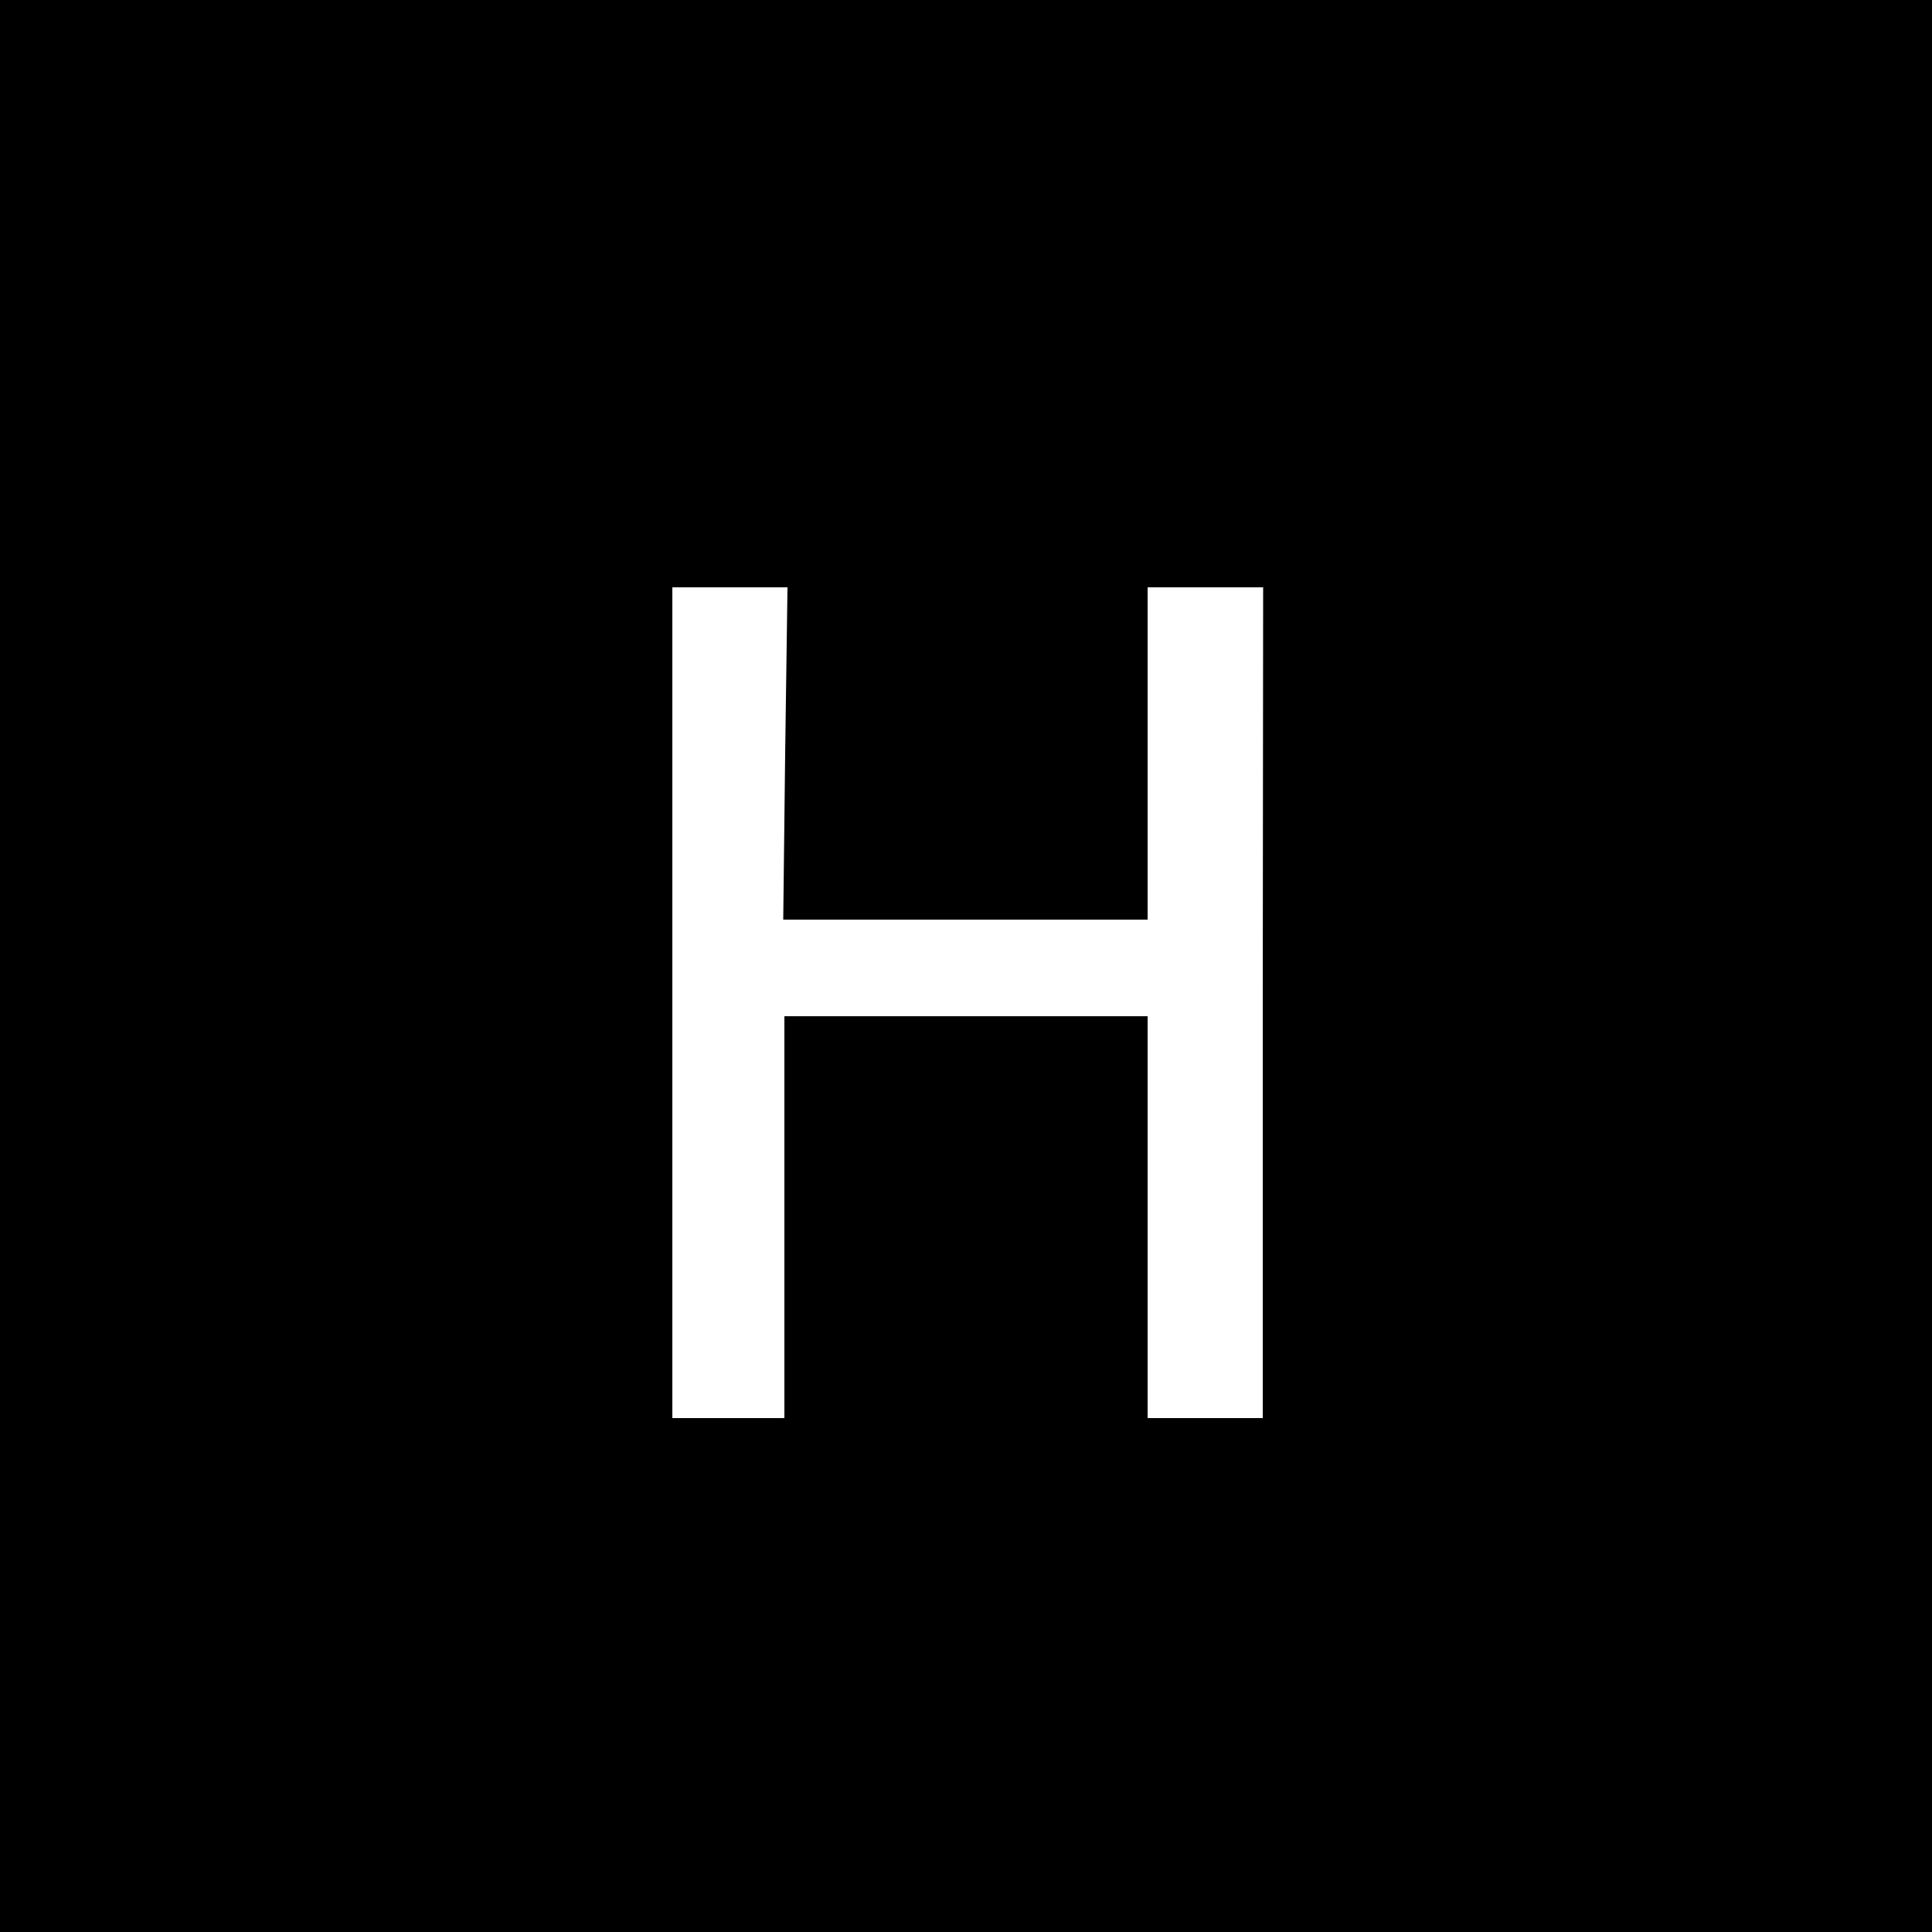
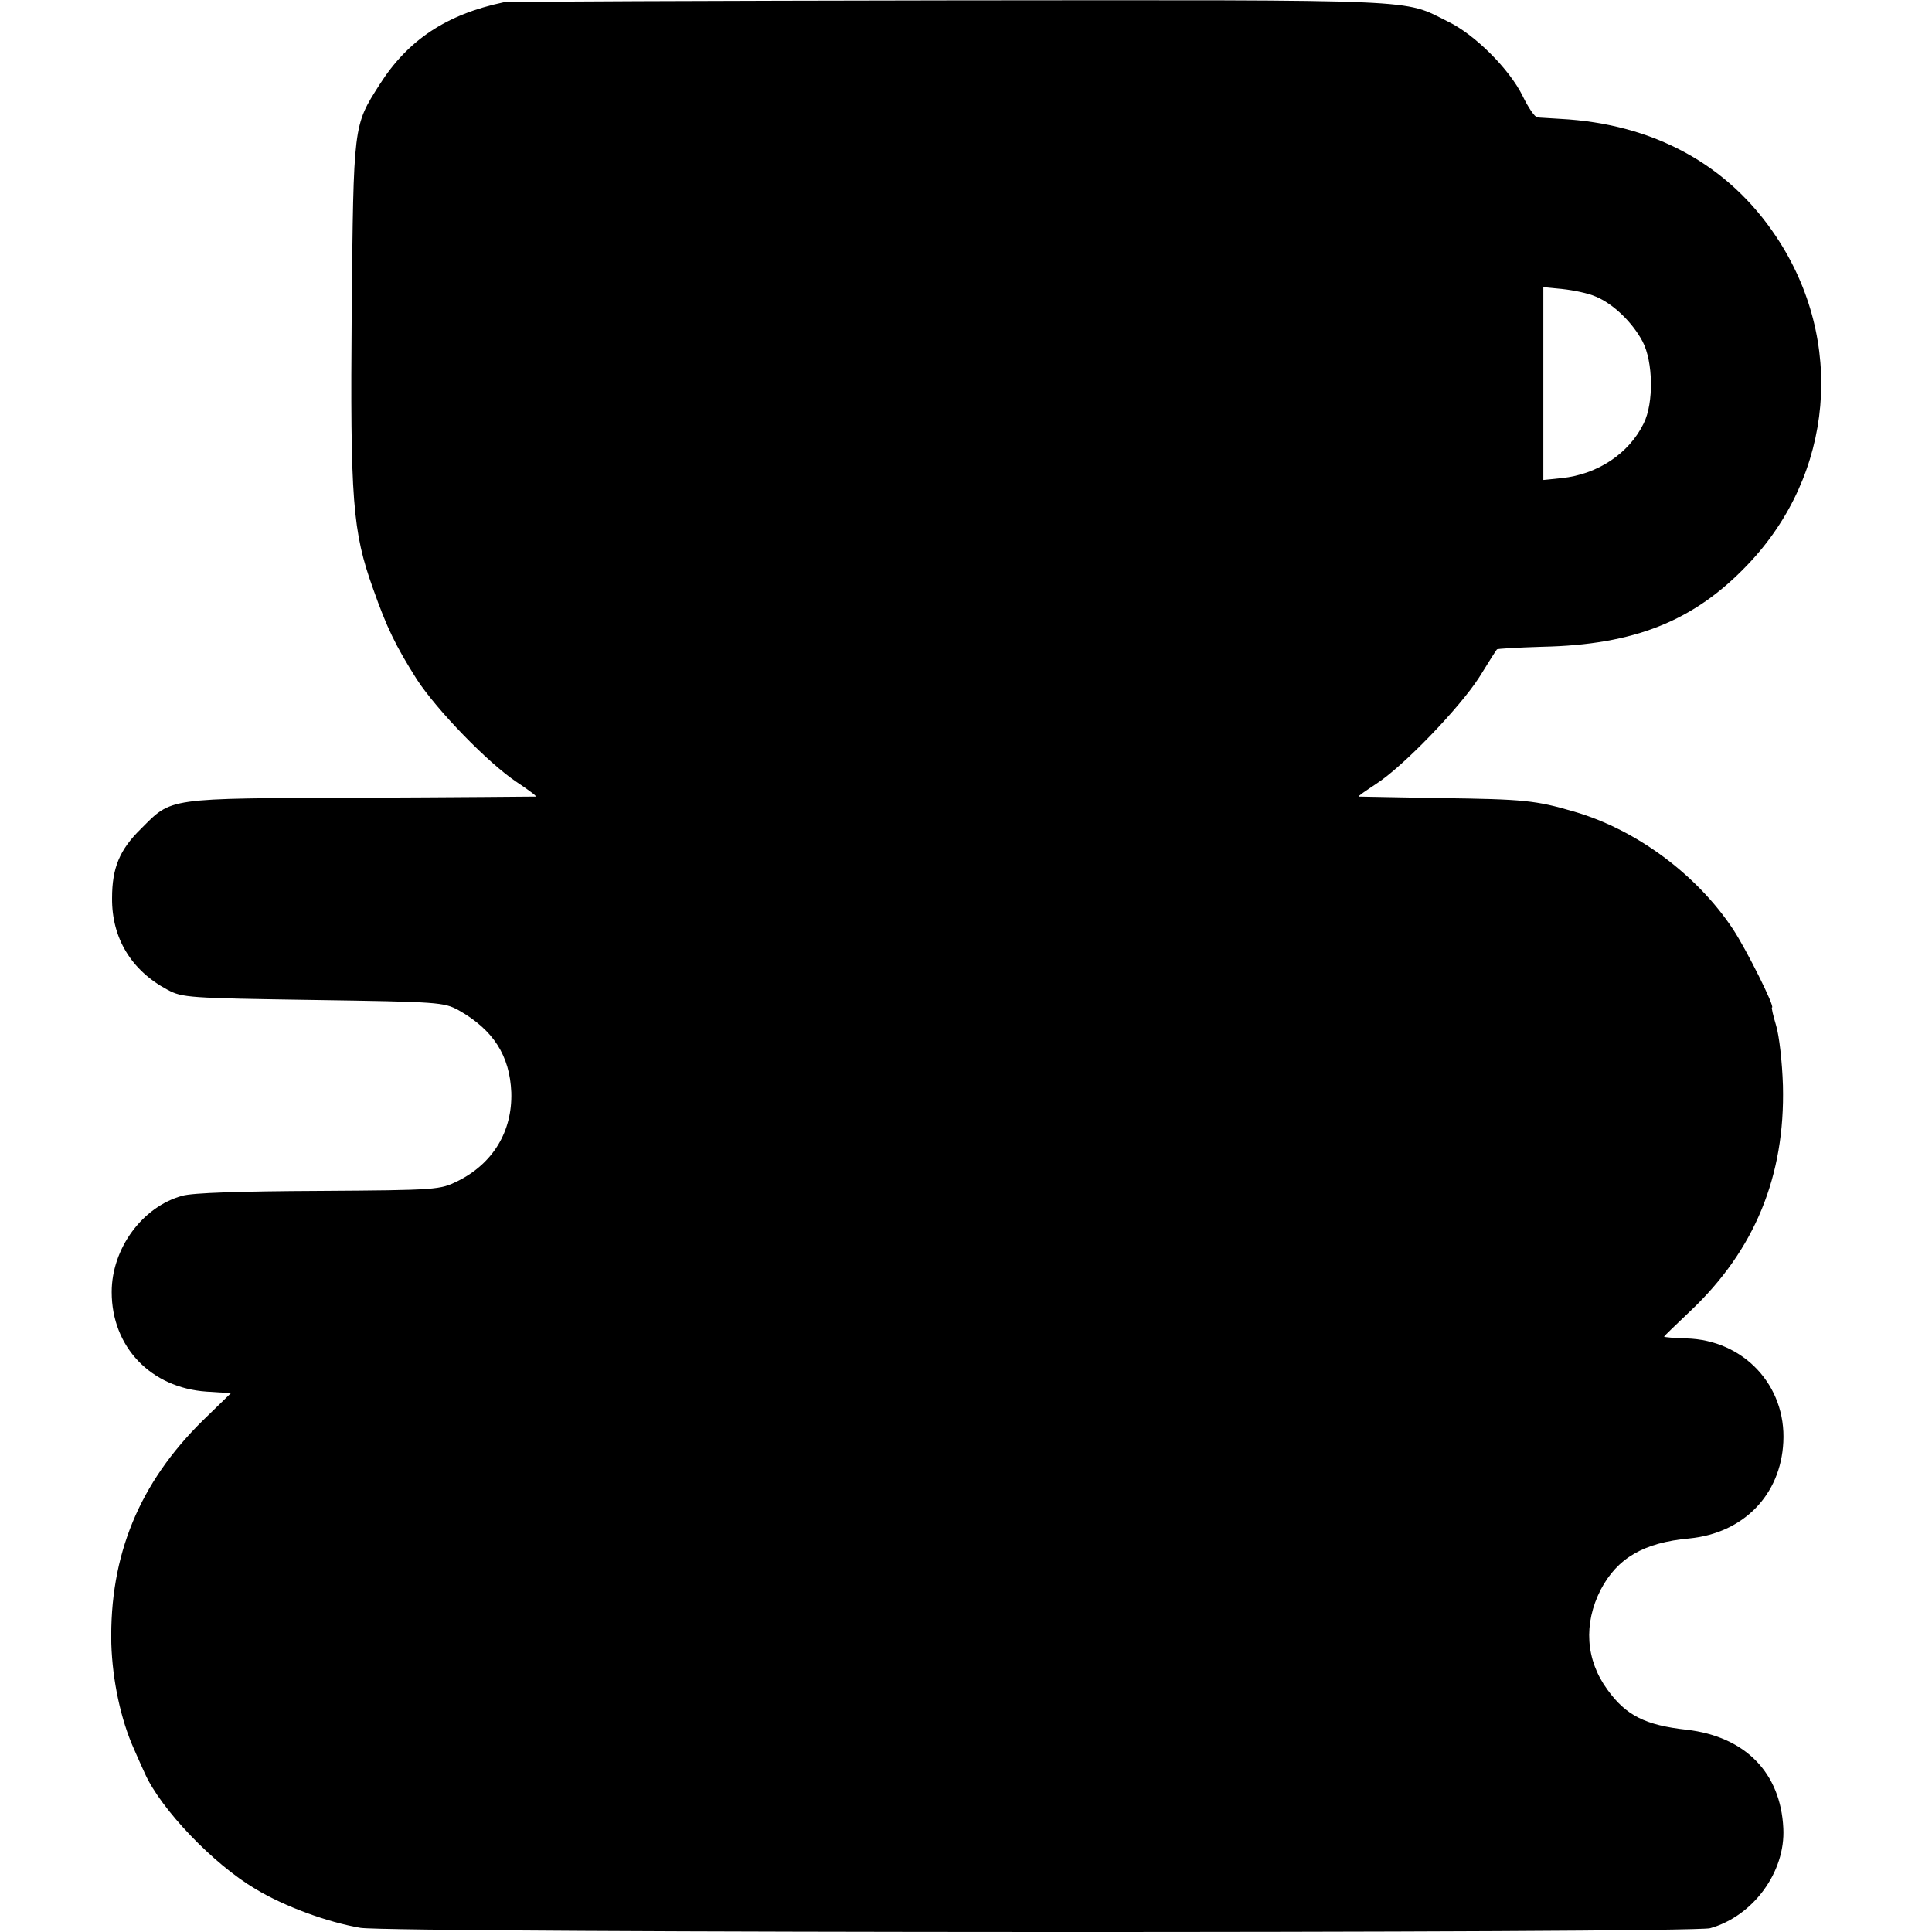
- <svg xmlns="http://www.w3.org/2000/svg" version="1" width="666.667" height="666.667" viewBox="0 0 500 500">
-   <path d="M0 250v250h500V0H0v250zm203.2-55l-.5 43H297v-86h29.9l-.1 107.5V367H297V263h-94v104h-29V152h29.8l-.6 43z" />
+ <svg xmlns="http://www.w3.org/2000/svg" version="1.0" width="512pt" height="512pt" viewBox="0 0 512 512" preserveAspectRatio="xMidYMid meet">
+   <g transform="translate(0,512) scale(0.1,-0.1)" fill="#000000" stroke="none">
+     <path d="M1335 5114 c-152 -32 -254 -100 -329 -218 -70 -110 -69 -103 -74 -601 -4 -501 2 -583 57 -736 36 -102 59 -150 116 -240 53 -81 188 -221 265 -272 30 -20 53 -37 50 -38 -3 0 -212 -2 -465 -3 -519 -2 -498 1 -582 -83 -56 -55 -76 -103 -76 -183 -1 -106 51 -192 147 -243 39 -21 56 -22 386 -27 333 -5 346 -6 385 -27 92 -52 136 -120 140 -218 3 -103 -48 -188 -142 -235 -47 -23 -53 -24 -368 -26 -206 -1 -335 -5 -362 -13 -106 -29 -187 -140 -187 -255 0 -146 104 -254 252 -264 l64 -4 -74 -72 c-169 -166 -248 -358 -243 -592 3 -97 25 -201 60 -279 12 -27 25 -57 29 -65 42 -94 181 -240 293 -306 78 -47 191 -88 278 -103 84 -14 3527 -15 3577 -1 114 32 200 149 194 265 -7 147 -101 243 -256 261 -110 12 -161 38 -210 106 -58 79 -64 175 -18 265 44 84 114 125 235 136 143 14 242 115 249 255 8 150 -105 271 -257 275 -32 1 -59 3 -59 5 0 1 32 32 70 68 170 161 251 357 245 597 -2 64 -10 132 -18 159 -8 27 -13 48 -11 48 9 0 -68 154 -103 207 -96 145 -256 264 -421 312 -103 30 -132 33 -357 36 -115 2 -212 4 -214 4 -3 1 18 15 45 33 72 46 222 202 274 283 24 39 45 72 47 74 1 2 56 5 120 7 244 5 402 68 544 217 229 239 260 594 76 870 -127 191 -325 299 -572 312 -27 2 -55 3 -61 4 -7 1 -24 26 -39 57 -35 71 -127 163 -198 197 -121 60 -49 57 -1317 56 -641 -1 -1174 -3 -1185 -5z m2894 -780 c46 -19 97 -68 124 -119 28 -53 30 -163 3 -217 -39 -80 -122 -135 -217 -145 l-49 -5 0 255 0 256 51 -5 c28 -3 68 -11 88 -20z" />
+   </g>
</svg>
